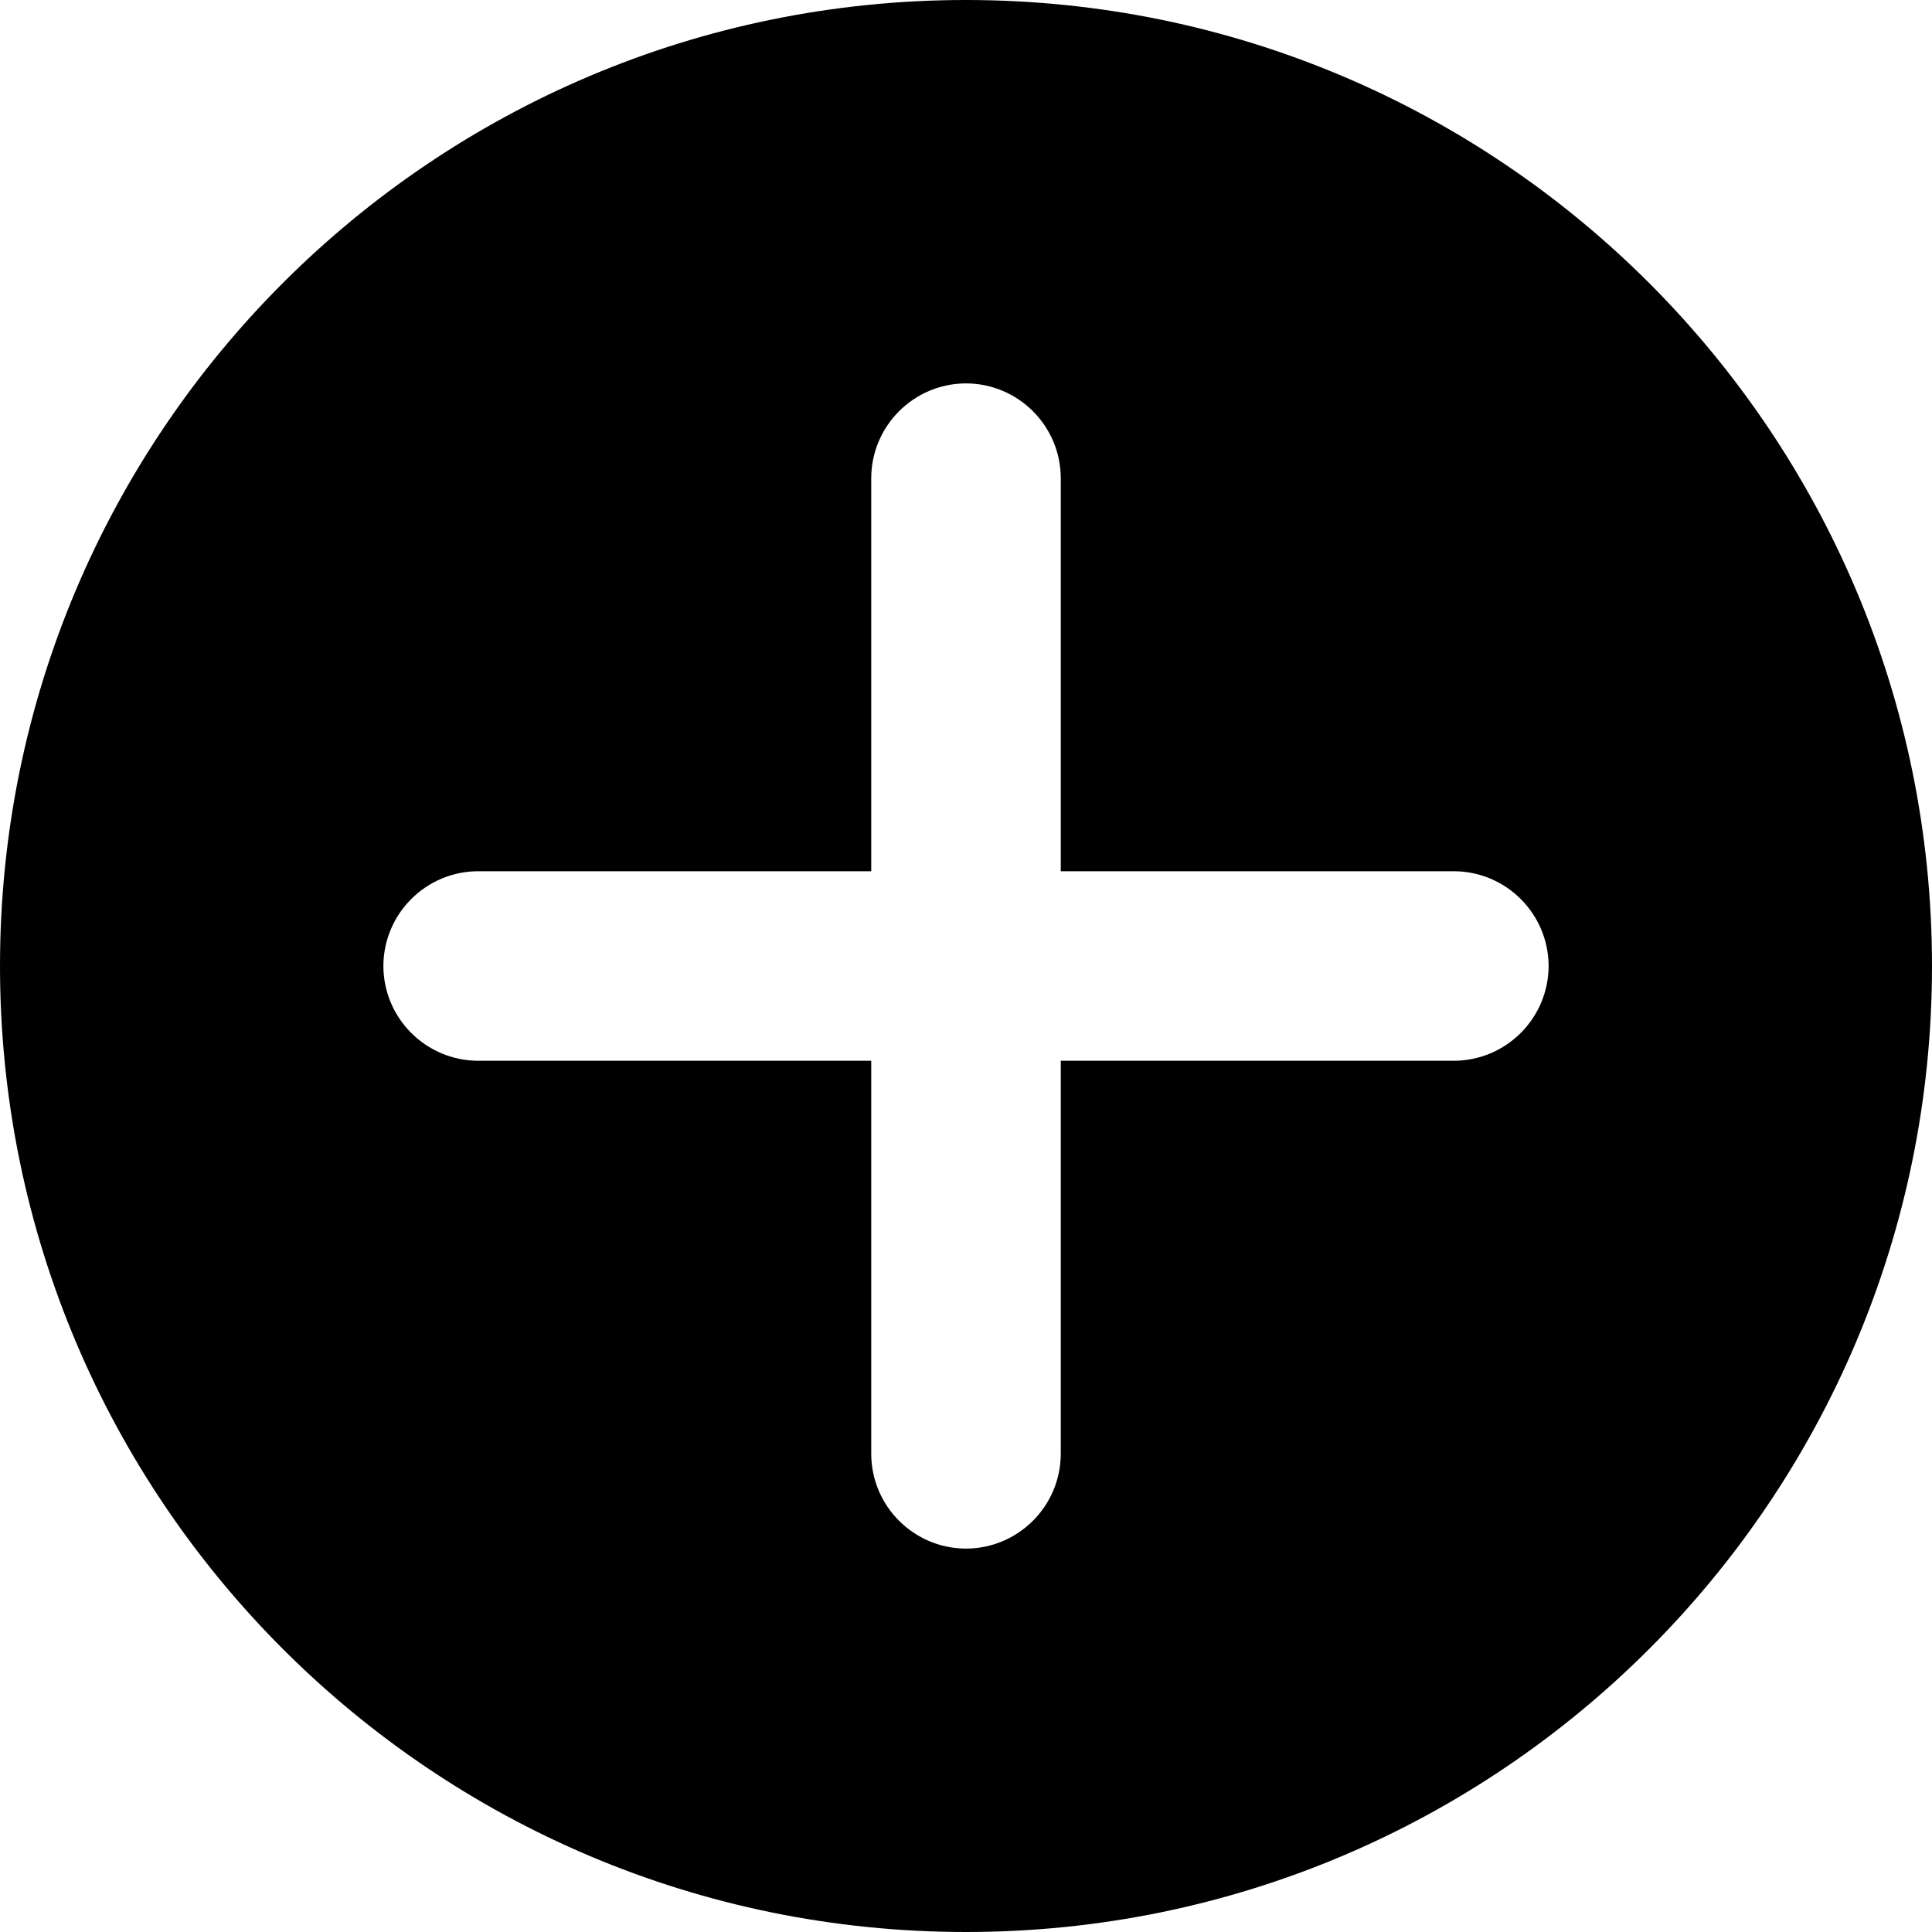
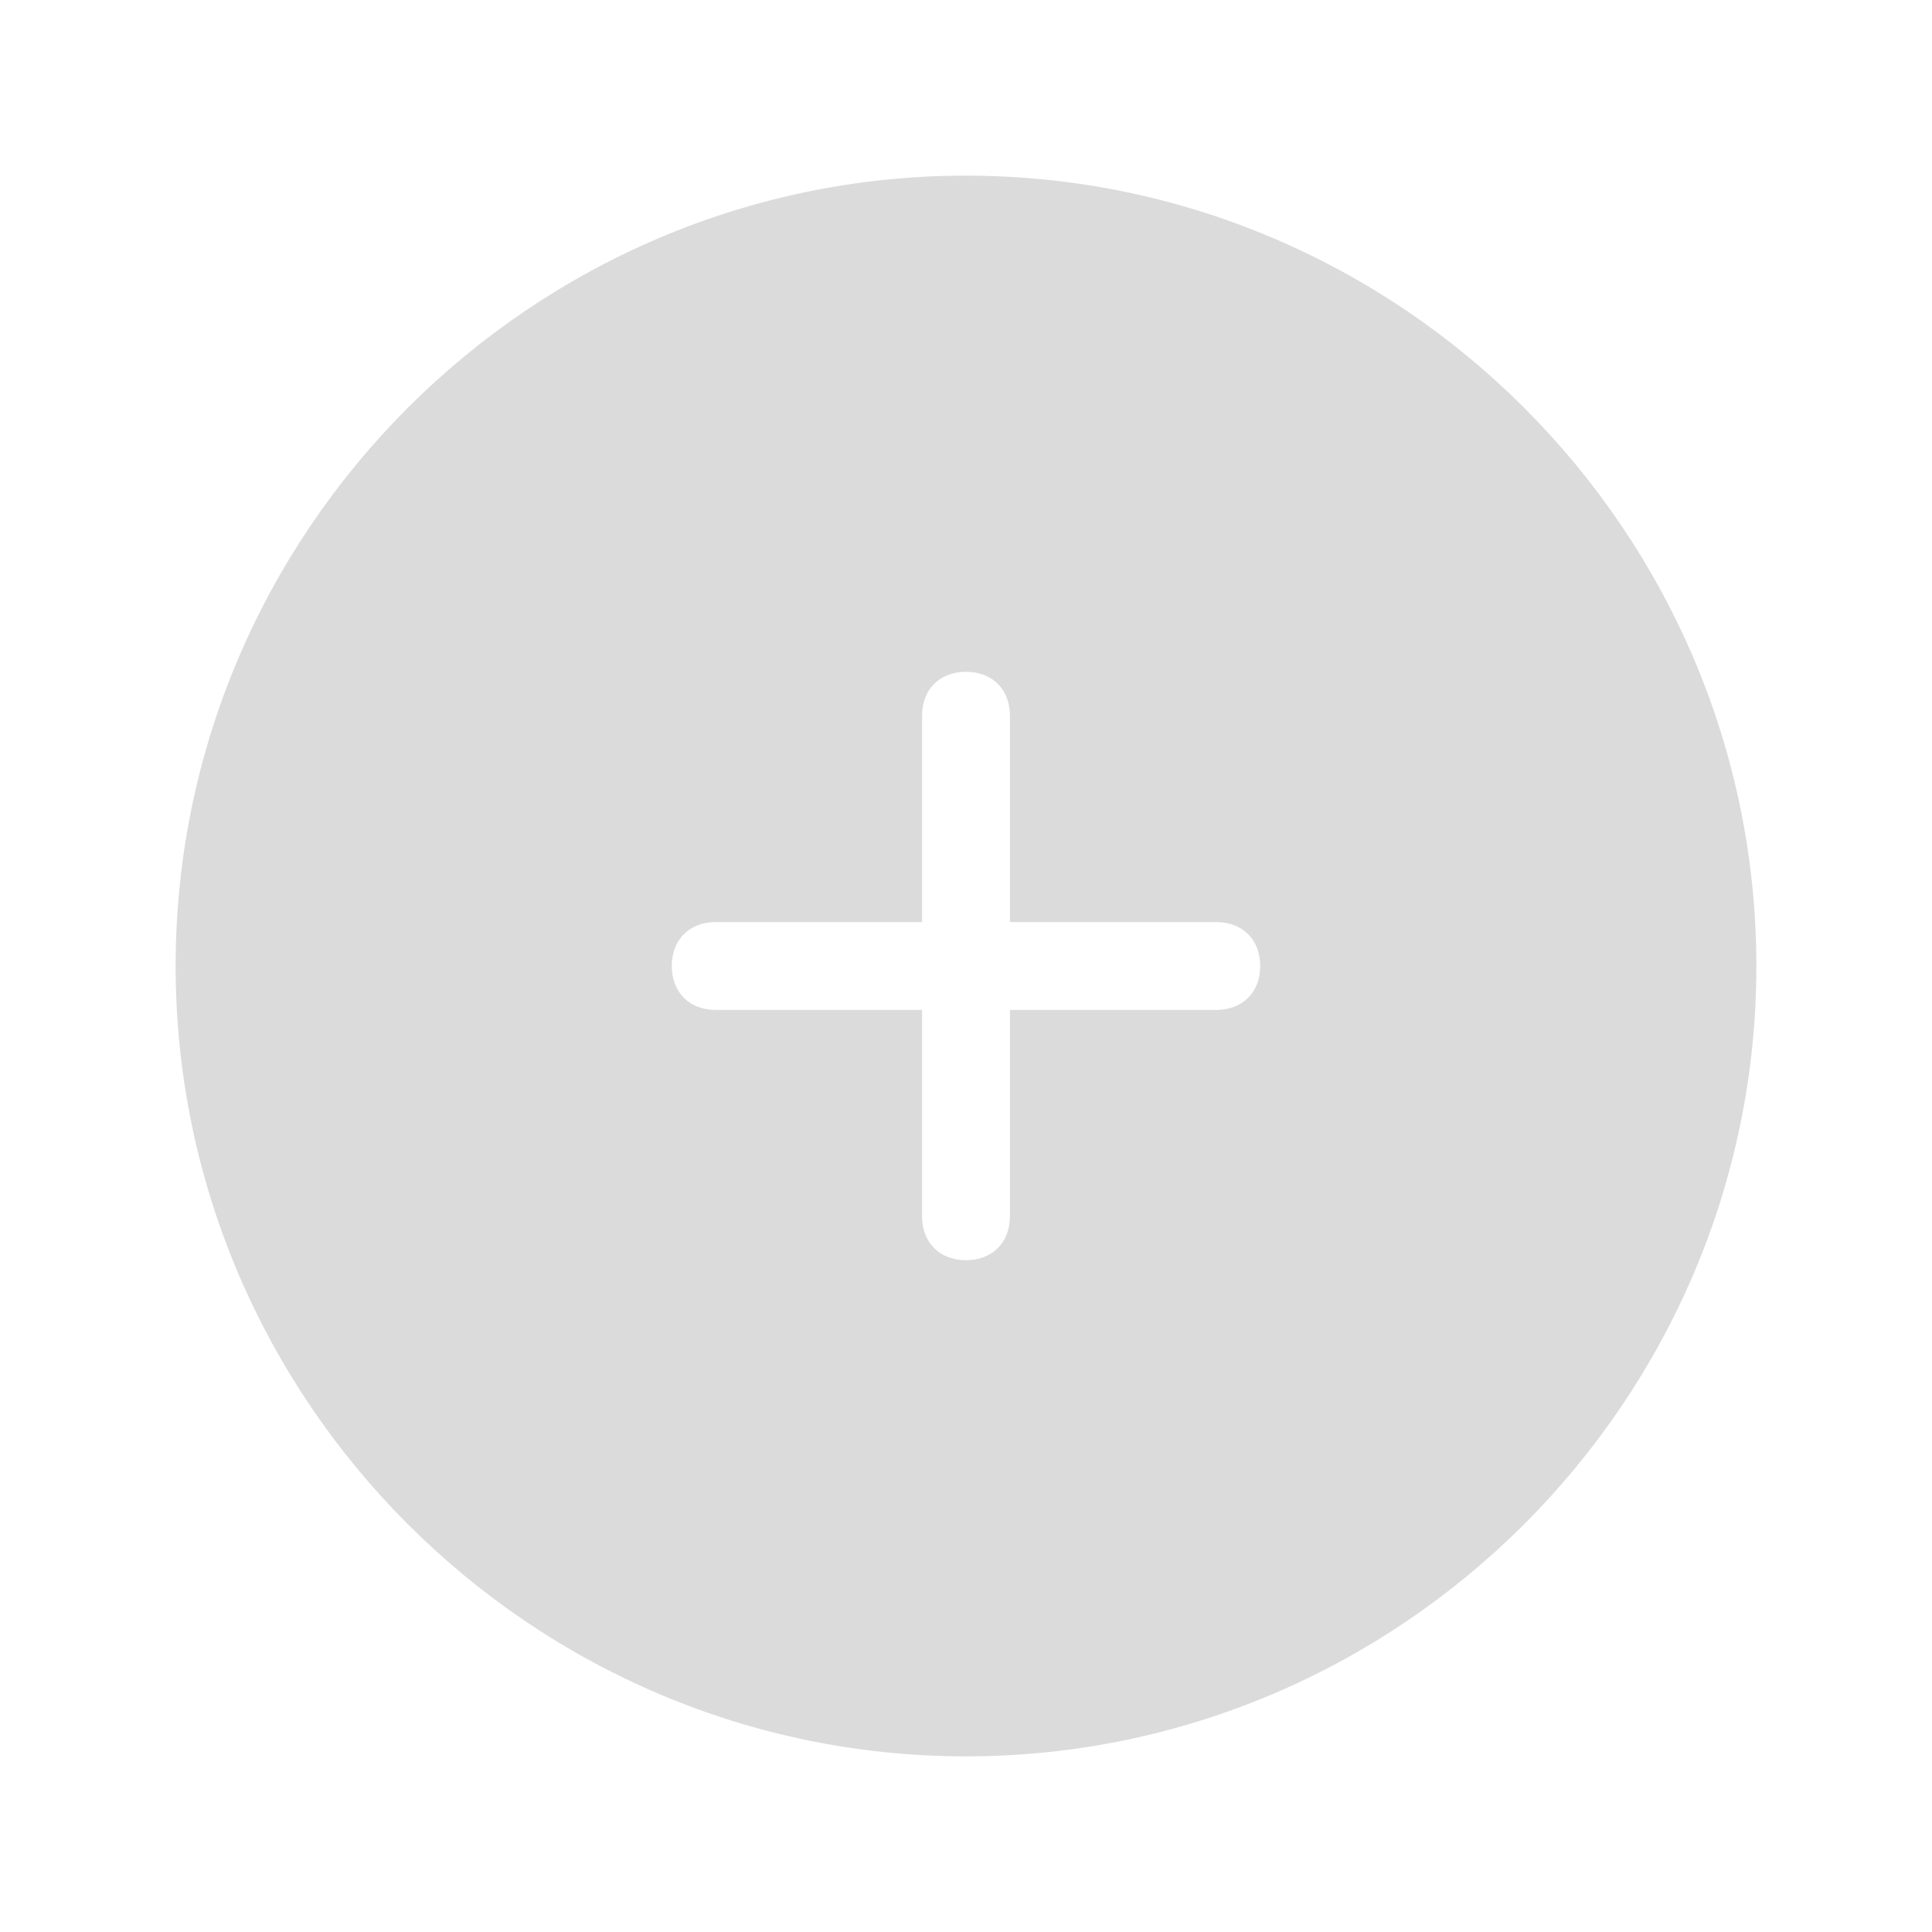
- <svg xmlns="http://www.w3.org/2000/svg" class="icon" width="200px" height="200.00px" viewBox="0 0 1024 1024" version="1.1">
-   <path d="M512 0C229.23 0 0 229.23 0 512S229.23 1024 512 1024 1024 794.77 1024 512 794.77 0 512 0zM820.798 512a50.378 50.378 0 0 1-50.23 50.23H562.23V770.569a50.378 50.378 0 0 1-50.23 50.23 50.378 50.378 0 0 1-50.23-50.23V562.23H253.431a50.378 50.378 0 0 1-50.23-50.23 50.378 50.378 0 0 1 50.23-50.23h208.339V253.431a50.378 50.378 0 0 1 50.23-50.23 50.378 50.378 0 0 1 50.23 50.23v208.339H770.569a50.378 50.378 0 0 1 50.23 50.23z" />
+ <svg xmlns="http://www.w3.org/2000/svg" t="1646722024902" class="icon" viewBox="0 0 1024 1024" version="1.1" p-id="23128" width="200" height="200">
+   <path d="M512 93.091C281.6 93.091 93.091 281.6 93.091 512s188.509 418.909 418.909 418.909 418.909-188.509 418.909-418.909S742.4 93.091 512 93.091z m132.655 442.182H535.273v109.382c0 13.964-9.309 23.273-23.273 23.273s-23.273-9.309-23.273-23.273V535.273h-109.382c-13.964 0-23.273-9.309-23.273-23.273s9.309-23.273 23.273-23.273H488.727v-109.382c0-13.964 9.309-23.273 23.273-23.273s23.273 9.309 23.273 23.273V488.727h109.382c13.964 0 23.273 9.309 23.273 23.273s-9.309 23.273-23.273 23.273z" fill="#DBDBDB" p-id="23129" />
</svg>
